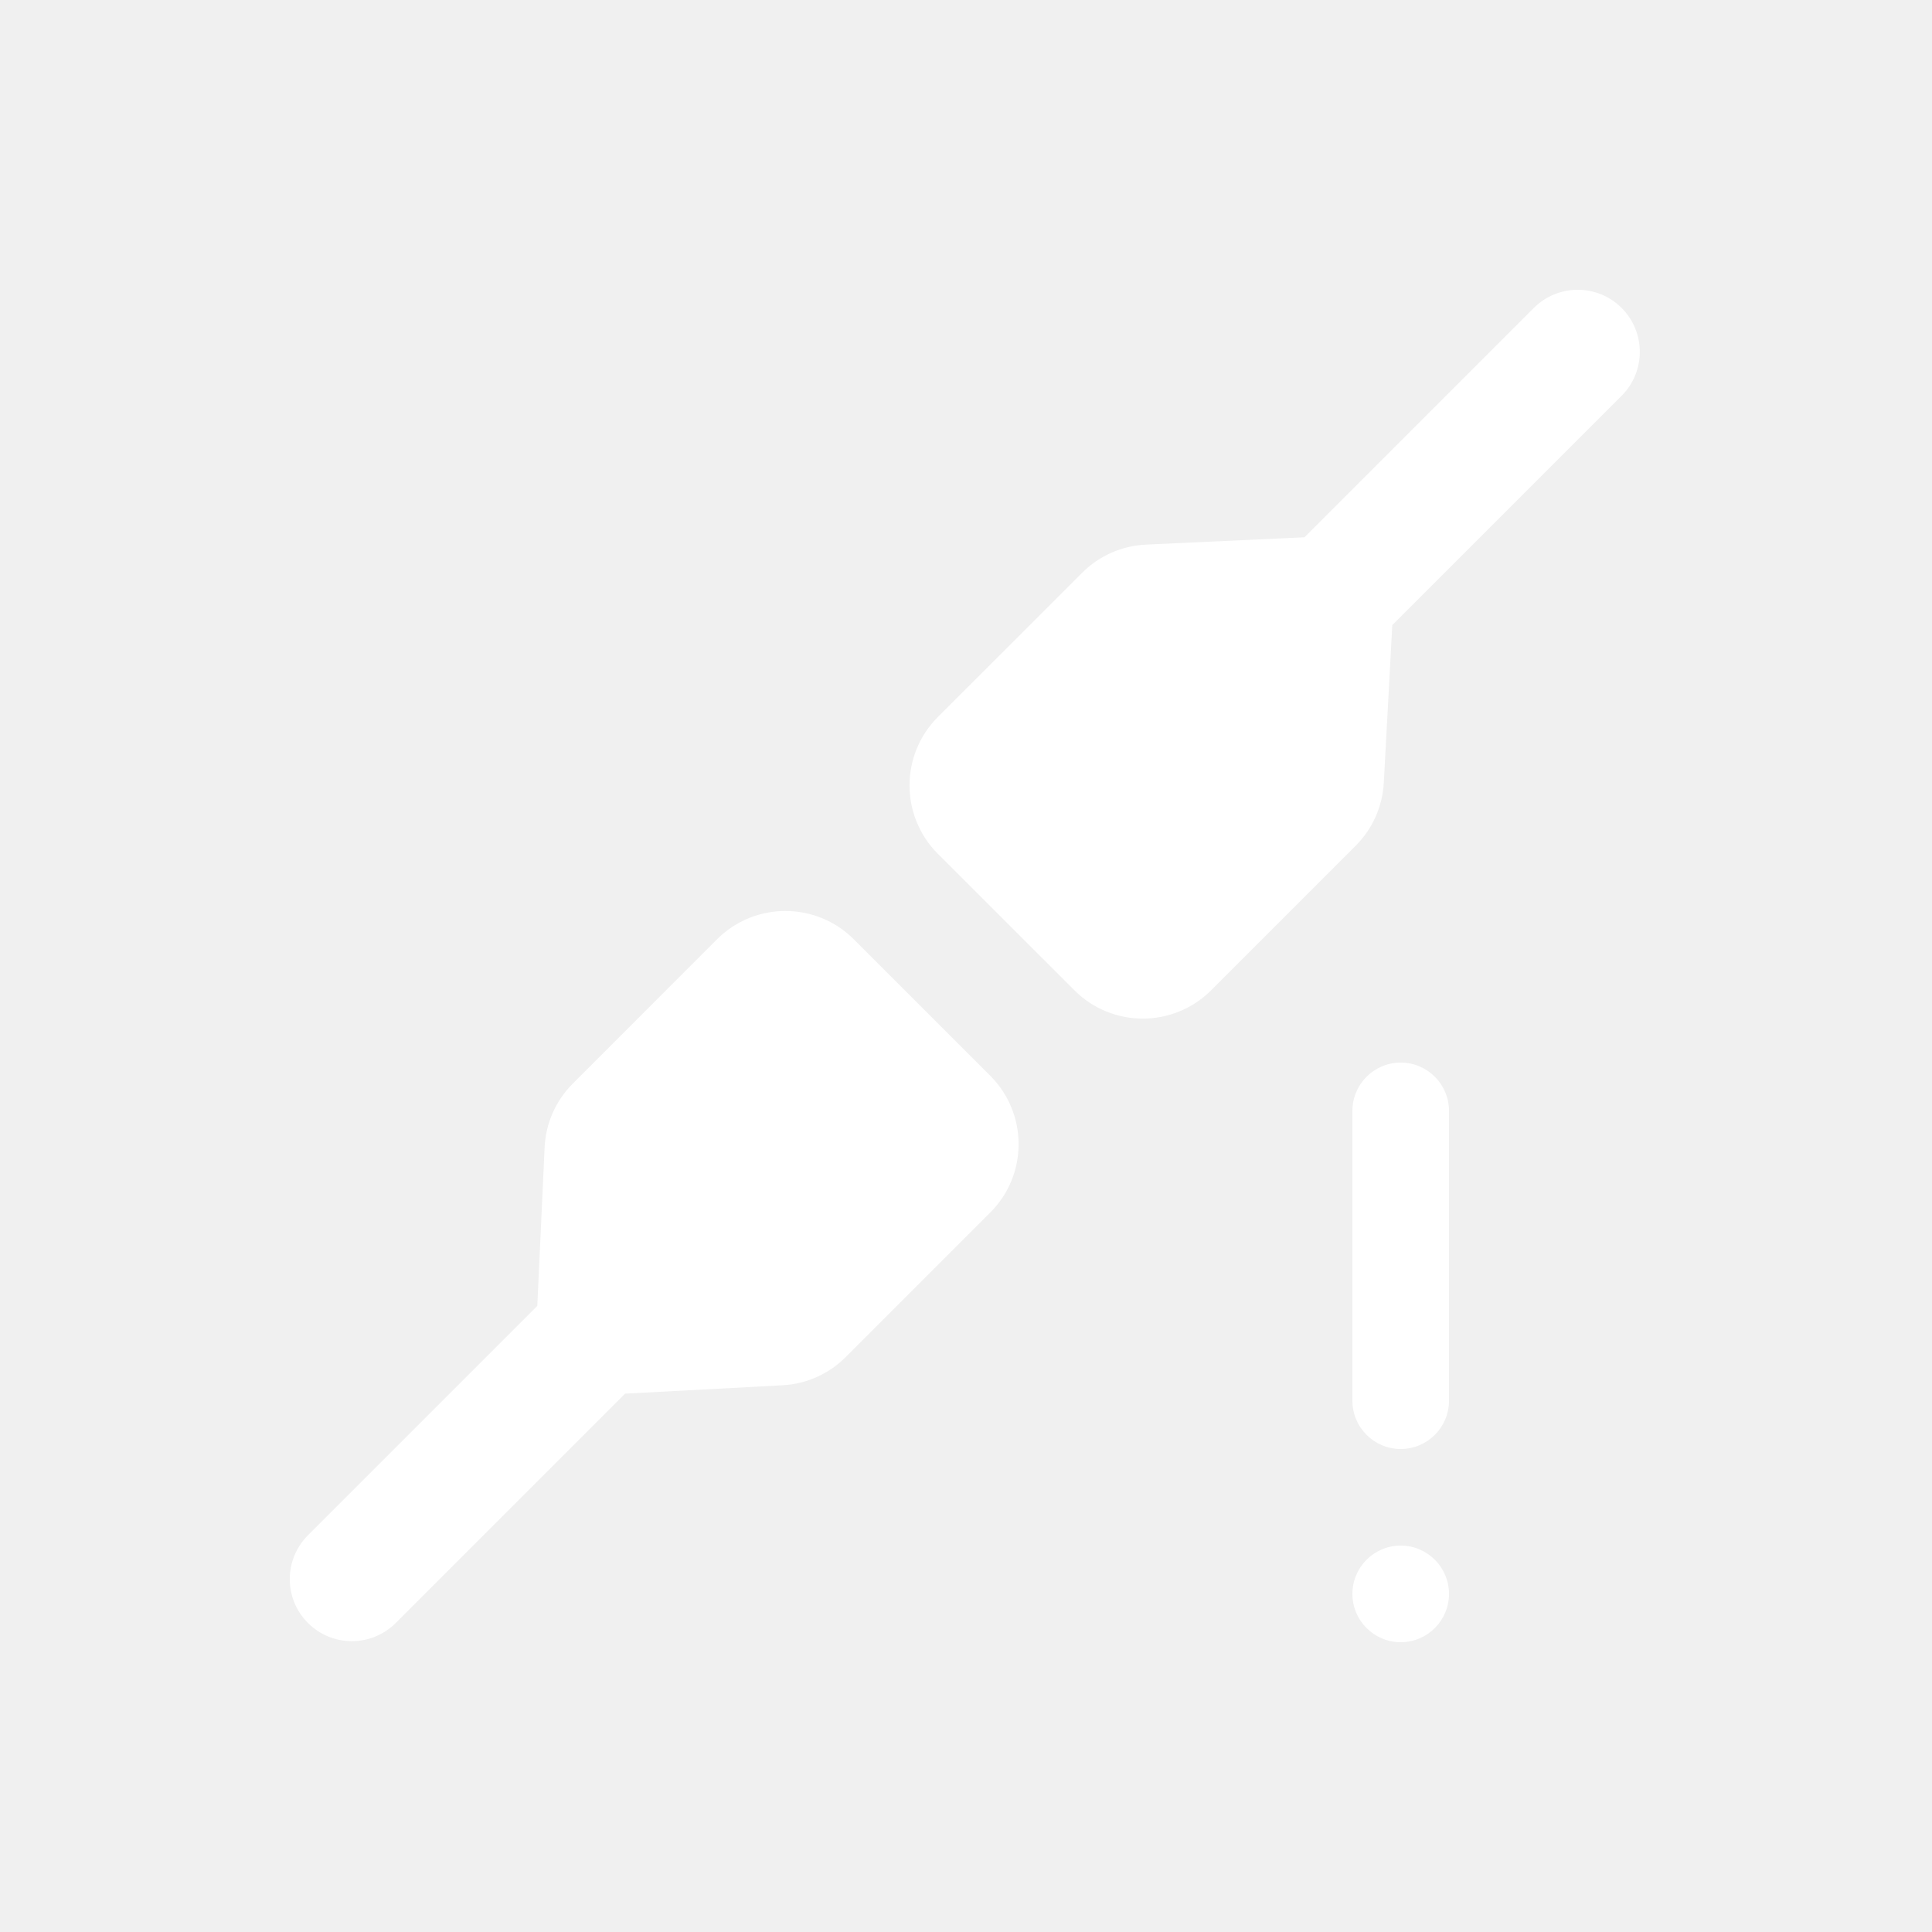
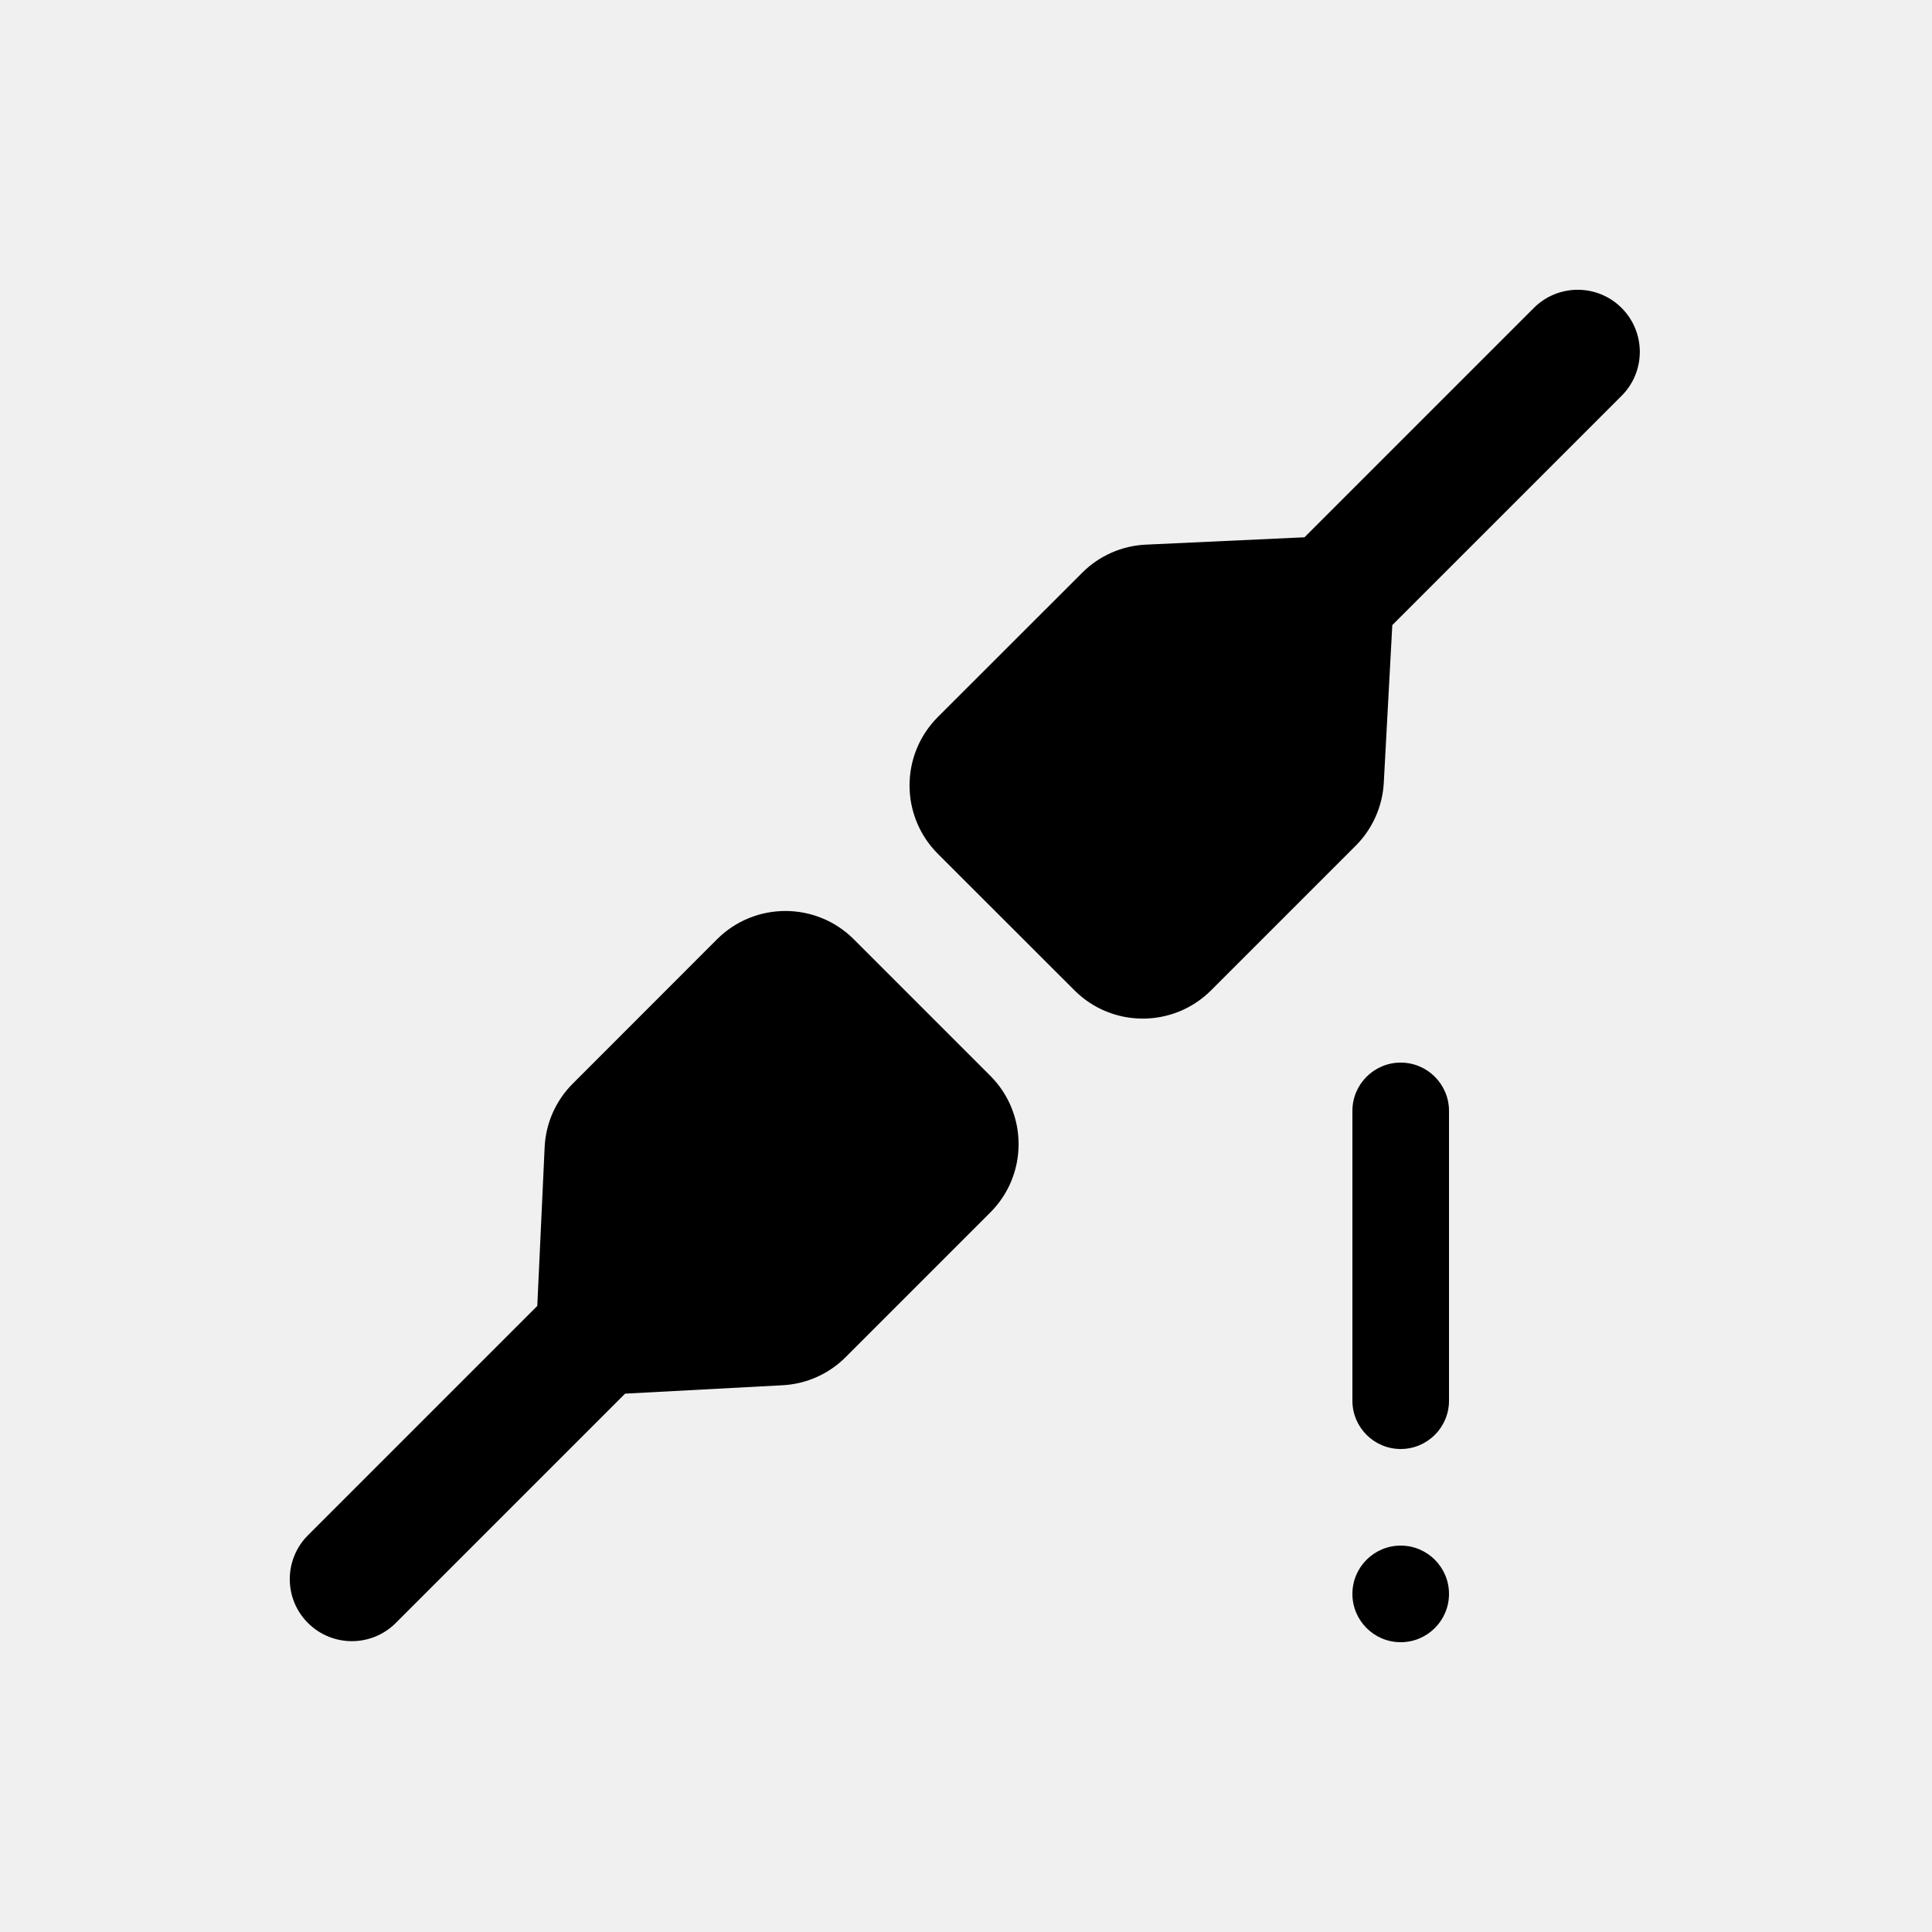
<svg xmlns="http://www.w3.org/2000/svg" width="20" height="20" viewBox="0 0 20 20">
-   <path fill="#FFF" fill-rule="evenodd" d="M14.5 16C14.776 16 15 16.224 15 16.5 15 16.776 14.776 17 14.5 17 14.224 17 14 16.776 14 16.5 14 16.224 14.224 16 14.5 16zM14.5 11C14.776 11 15 11.224 15 11.5L15 14.5C15 14.776 14.776 15 14.5 15 14.224 15 14 14.776 14 14.5L14 11.5C14 11.224 14.224 11 14.5 11zM8.838 9.723L10.252 11.137C10.642 11.528 10.642 12.161 10.252 12.551L8.755 14.048C8.581 14.223 8.348 14.327 8.102 14.34L6.471 14.427 4.097 16.801C3.846 17.052 3.439 17.052 3.188 16.801 2.937 16.551 2.937 16.144 3.188 15.893L5.562 13.519 5.638 11.878C5.649 11.629 5.753 11.393 5.93 11.217L7.423 9.723C7.814 9.333 8.447 9.333 8.838 9.723zM15.878 3.188C16.129 2.937 16.536 2.937 16.787 3.188 17.038 3.439 17.038 3.846 16.787 4.097L16.787 4.097 14.413 6.471 14.325 8.102C14.312 8.348 14.208 8.581 14.034 8.755L14.034 8.755 12.537 10.252C12.146 10.642 11.513 10.642 11.123 10.252L11.123 10.252 9.708 8.838C9.318 8.447 9.318 7.814 9.708 7.423L9.708 7.423 11.202 5.93C11.378 5.753 11.614 5.649 11.863 5.638L11.863 5.638 13.504 5.562z" />
+   <path fill="#000" fill-rule="evenodd" d="M14.5 16C14.776 16 15 16.224 15 16.5 15 16.776 14.776 17 14.5 17 14.224 17 14 16.776 14 16.5 14 16.224 14.224 16 14.5 16zM14.5 11C14.776 11 15 11.224 15 11.5L15 14.5C15 14.776 14.776 15 14.5 15 14.224 15 14 14.776 14 14.5L14 11.5C14 11.224 14.224 11 14.5 11zM8.838 9.723L10.252 11.137C10.642 11.528 10.642 12.161 10.252 12.551L8.755 14.048C8.581 14.223 8.348 14.327 8.102 14.34L6.471 14.427 4.097 16.801C3.846 17.052 3.439 17.052 3.188 16.801 2.937 16.551 2.937 16.144 3.188 15.893L5.562 13.519 5.638 11.878C5.649 11.629 5.753 11.393 5.93 11.217L7.423 9.723C7.814 9.333 8.447 9.333 8.838 9.723zM15.878 3.188C16.129 2.937 16.536 2.937 16.787 3.188 17.038 3.439 17.038 3.846 16.787 4.097L16.787 4.097 14.413 6.471 14.325 8.102C14.312 8.348 14.208 8.581 14.034 8.755L14.034 8.755 12.537 10.252C12.146 10.642 11.513 10.642 11.123 10.252L11.123 10.252 9.708 8.838C9.318 8.447 9.318 7.814 9.708 7.423L9.708 7.423 11.202 5.93C11.378 5.753 11.614 5.649 11.863 5.638L11.863 5.638 13.504 5.562z" />
</svg>
